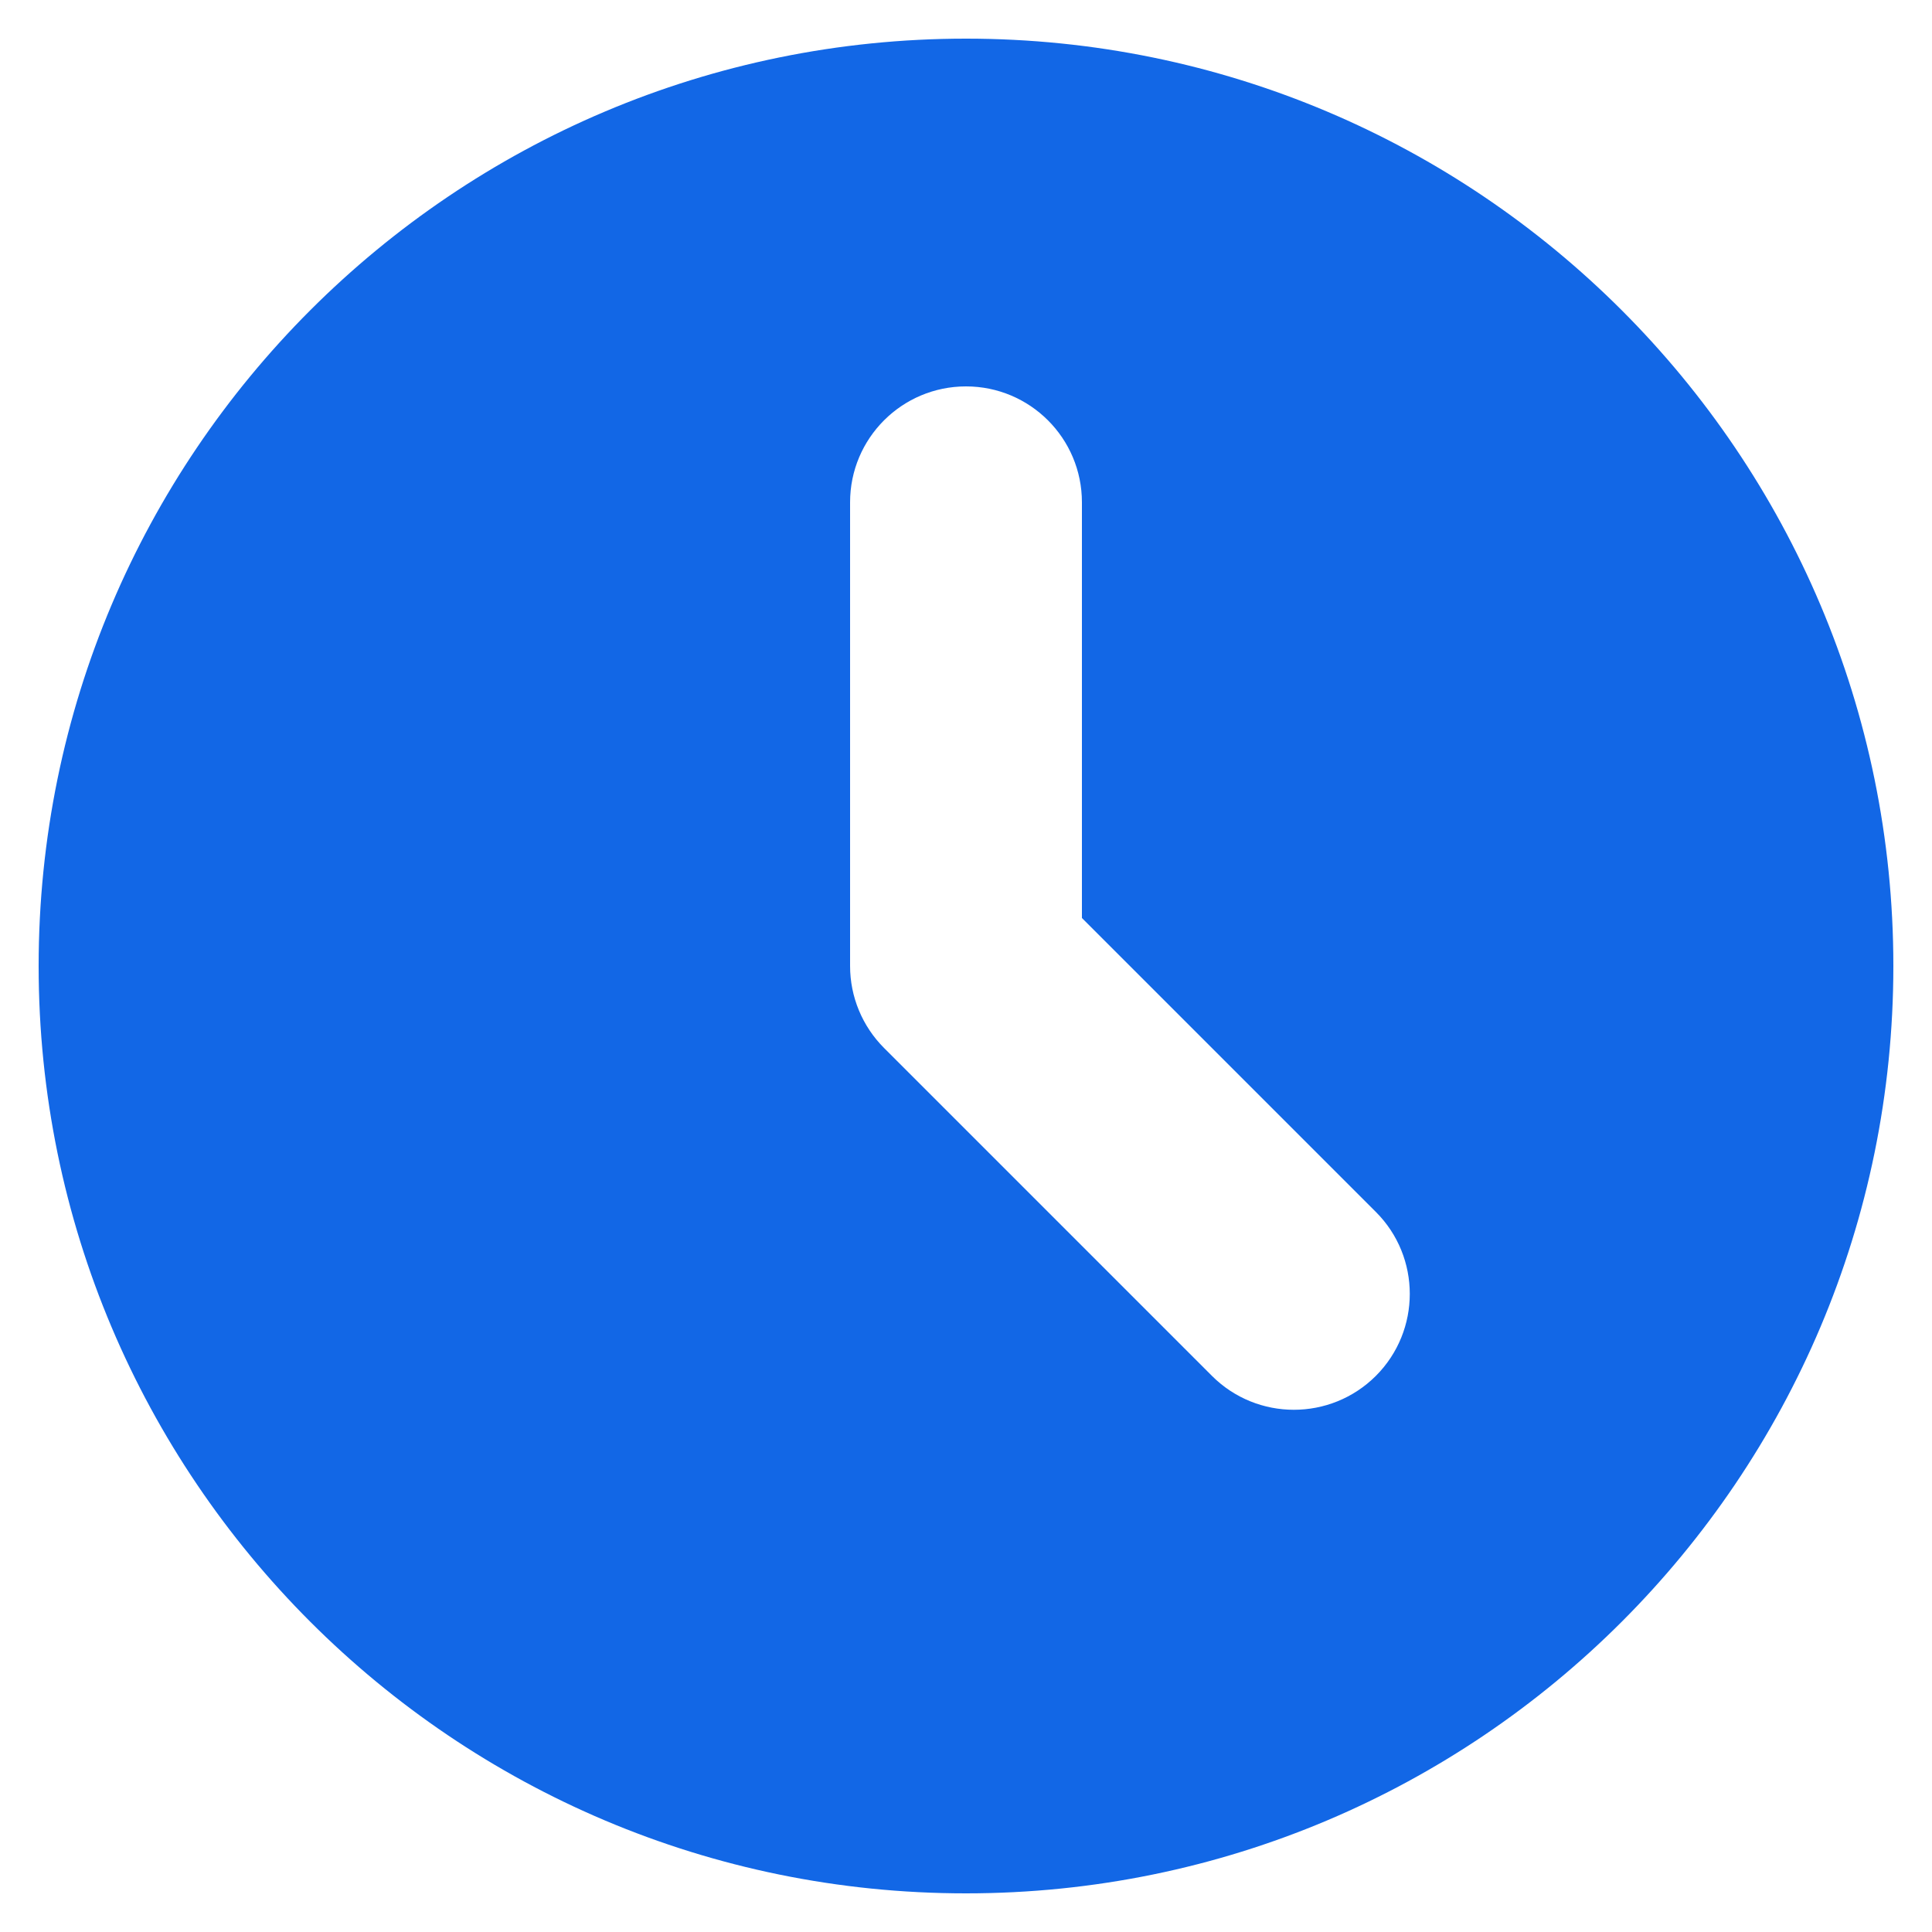
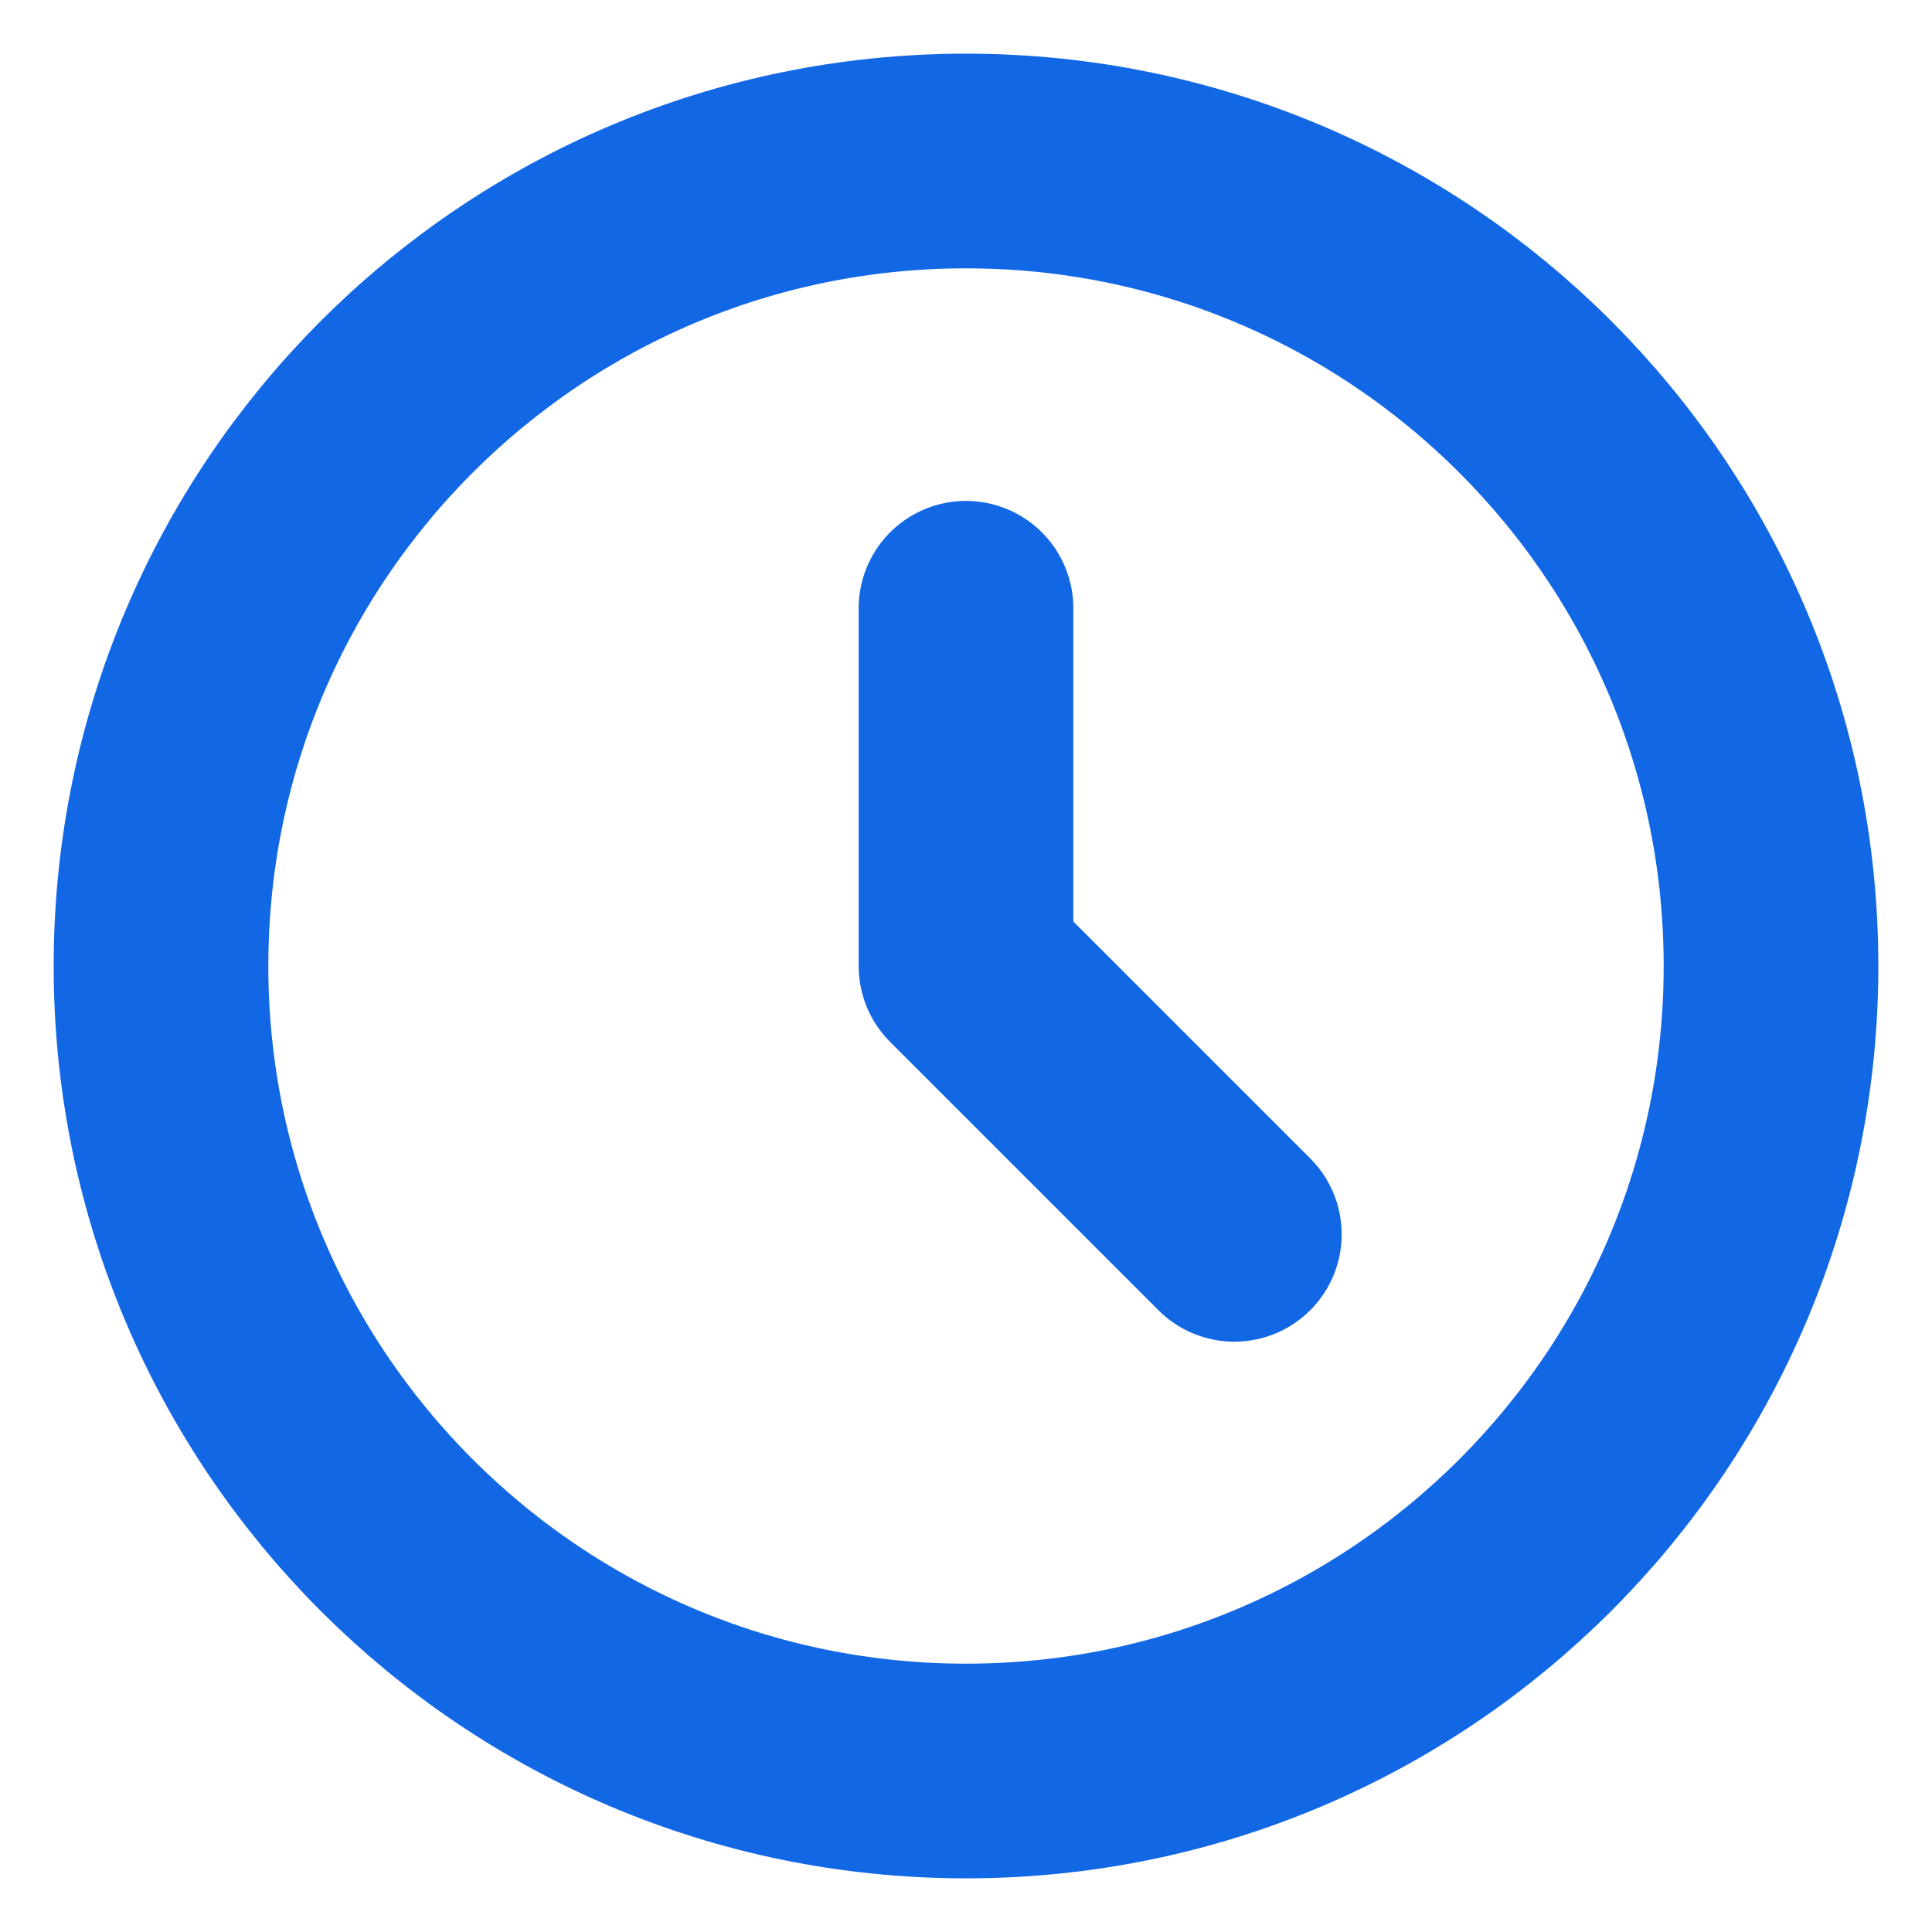
- <svg xmlns="http://www.w3.org/2000/svg" width="20" height="20" viewBox="0 0 20 20" fill="none">
-   <path fill-rule="evenodd" clip-rule="evenodd" d="M10 19.6C15.302 19.6 19.6 15.302 19.6 10C19.6 4.698 15.302 0.4 10 0.4C4.698 0.4 0.4 4.698 0.4 10C0.4 15.302 4.698 19.6 10 19.6ZM11.2 5.2C11.2 4.537 10.663 4 10 4C9.337 4 8.8 4.537 8.8 5.2V10C8.8 10.318 8.926 10.623 9.152 10.849L12.546 14.243C13.014 14.711 13.774 14.711 14.243 14.243C14.711 13.774 14.711 13.014 14.243 12.546L11.2 9.503V5.2Z" fill="#1267E6" />
+ <svg xmlns="http://www.w3.org/2000/svg" width="18" height="18" viewBox="0 0 18 18" fill="none">
+   <path d="M9 5.667V9L11.5 11.5M16.5 9C16.5 13.142 13.142 16.5 9 16.5C4.858 16.5 1.5 13.142 1.5 9C1.5 4.858 4.858 1.5 9 1.5C13.142 1.5 16.5 4.858 16.5 9Z" stroke="#1267E5" stroke-width="2" stroke-linecap="round" stroke-linejoin="round" />
</svg>
